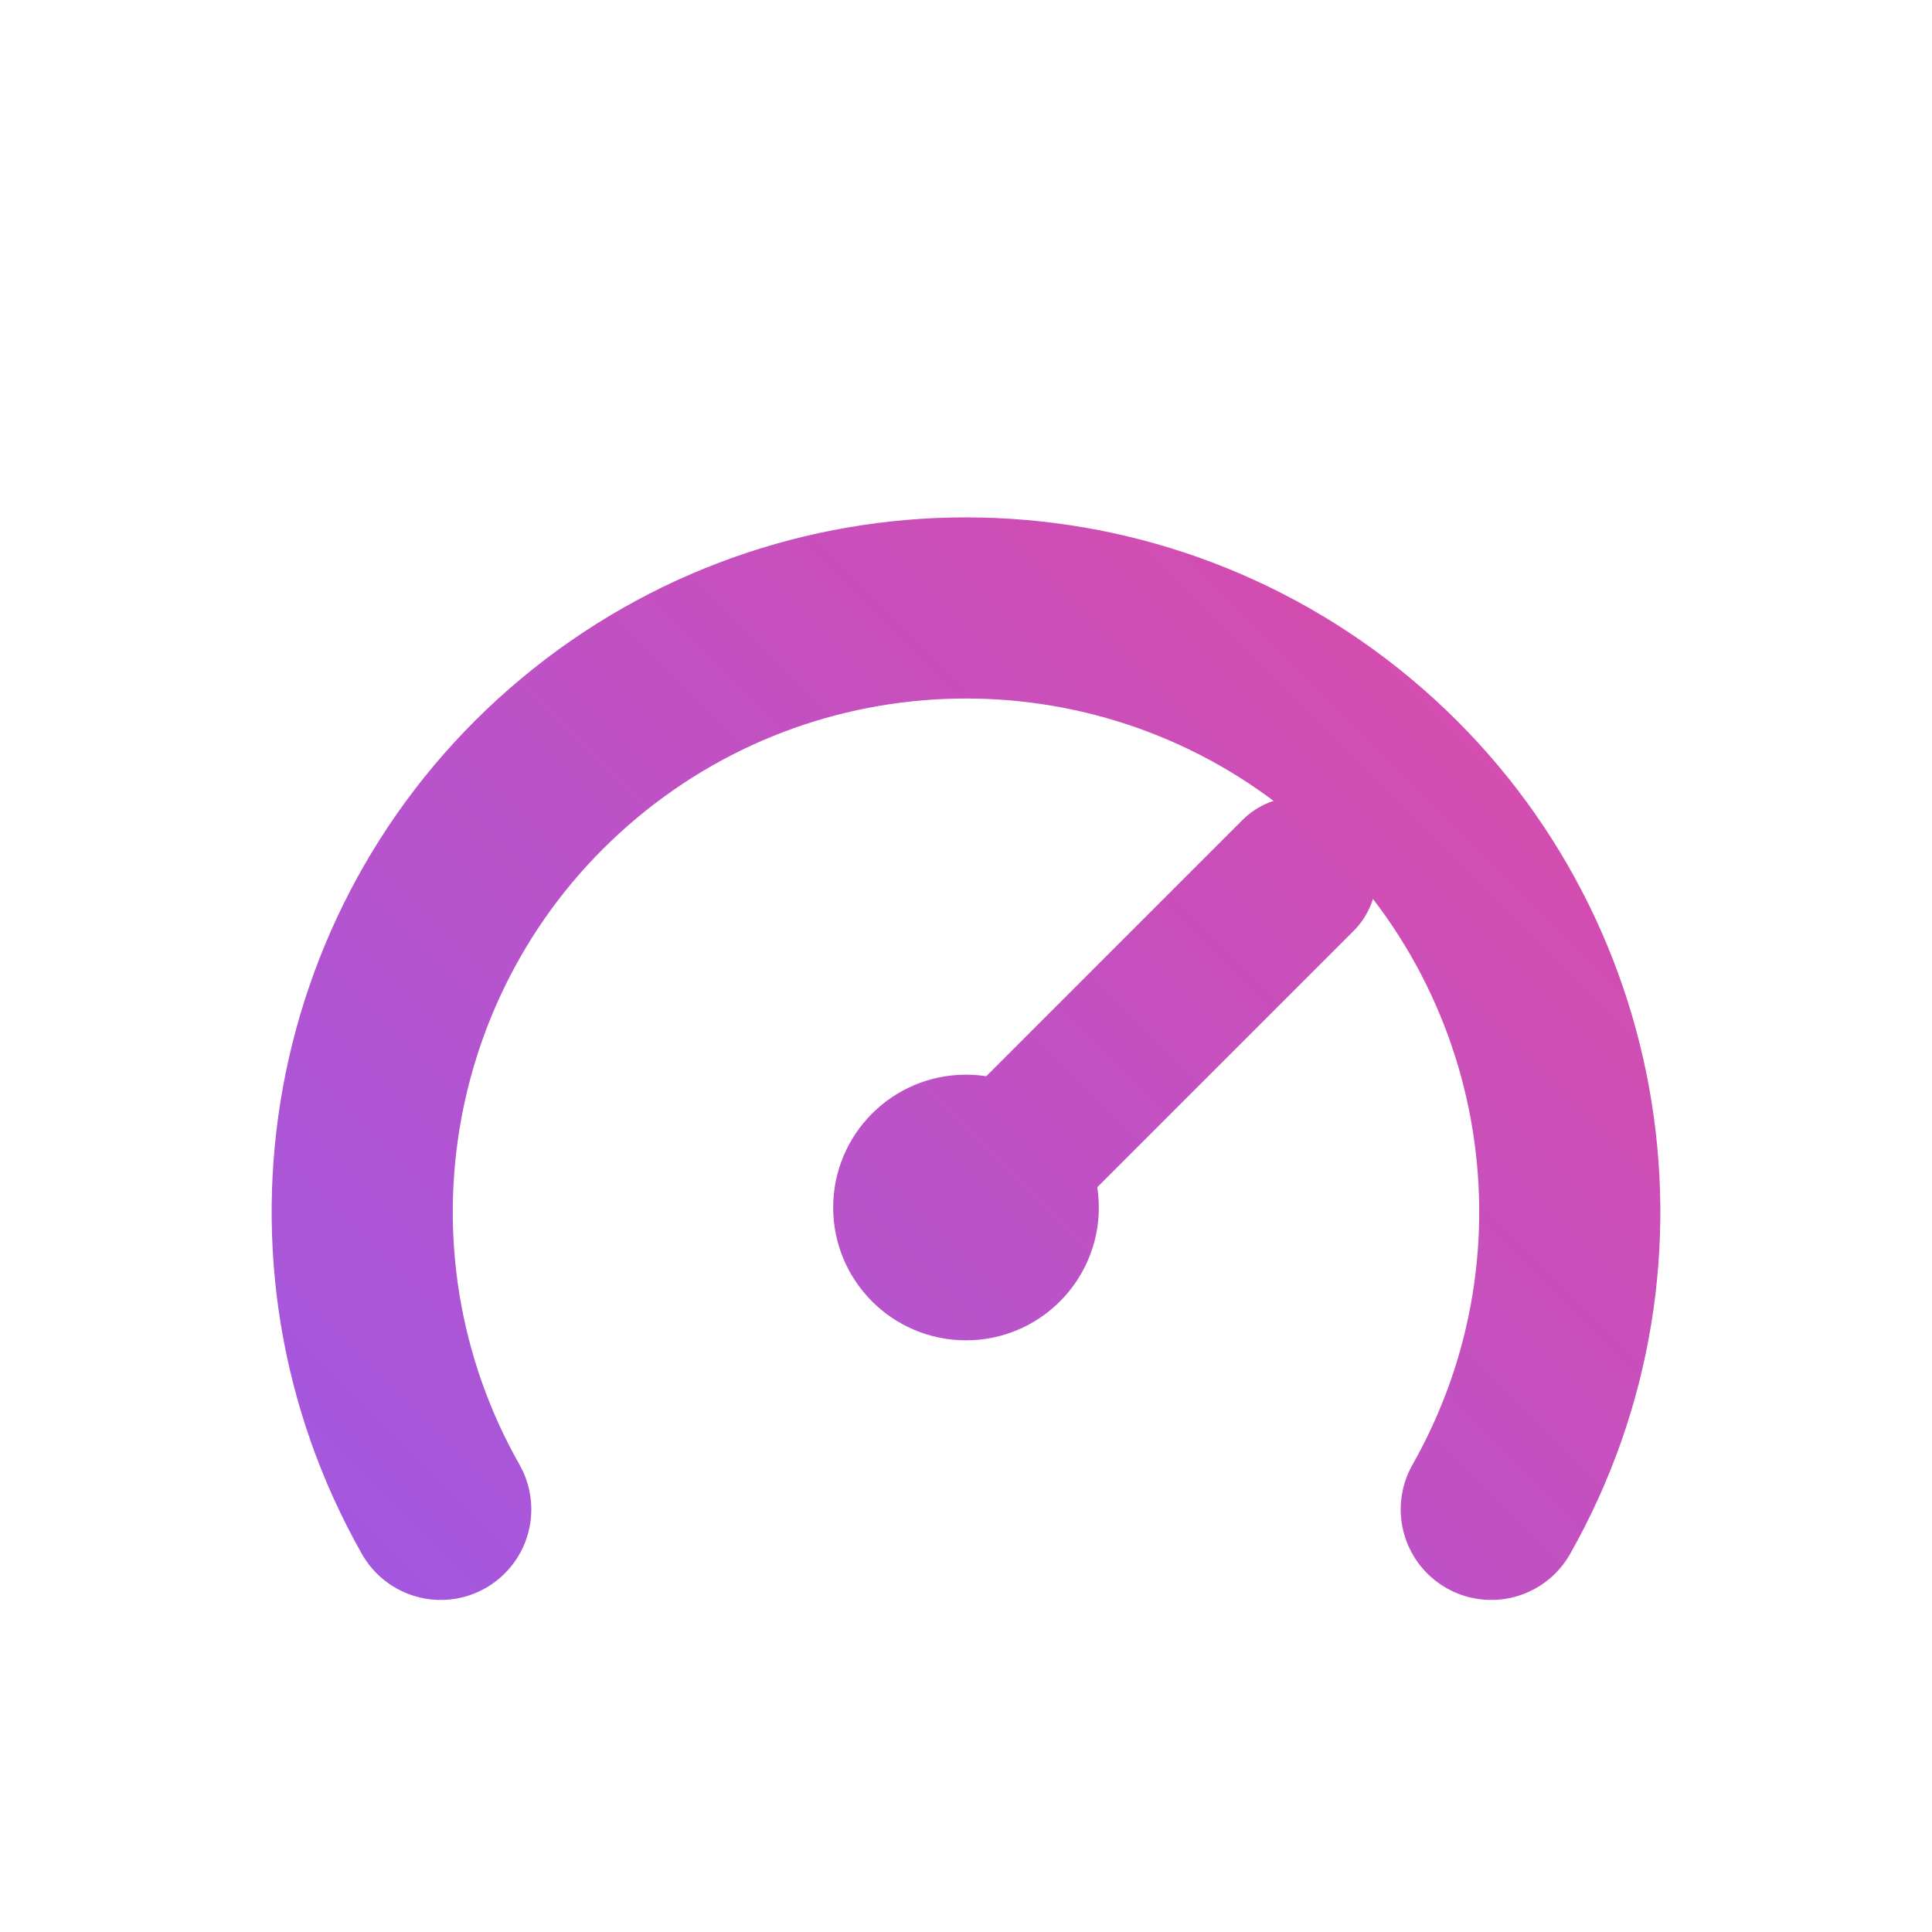
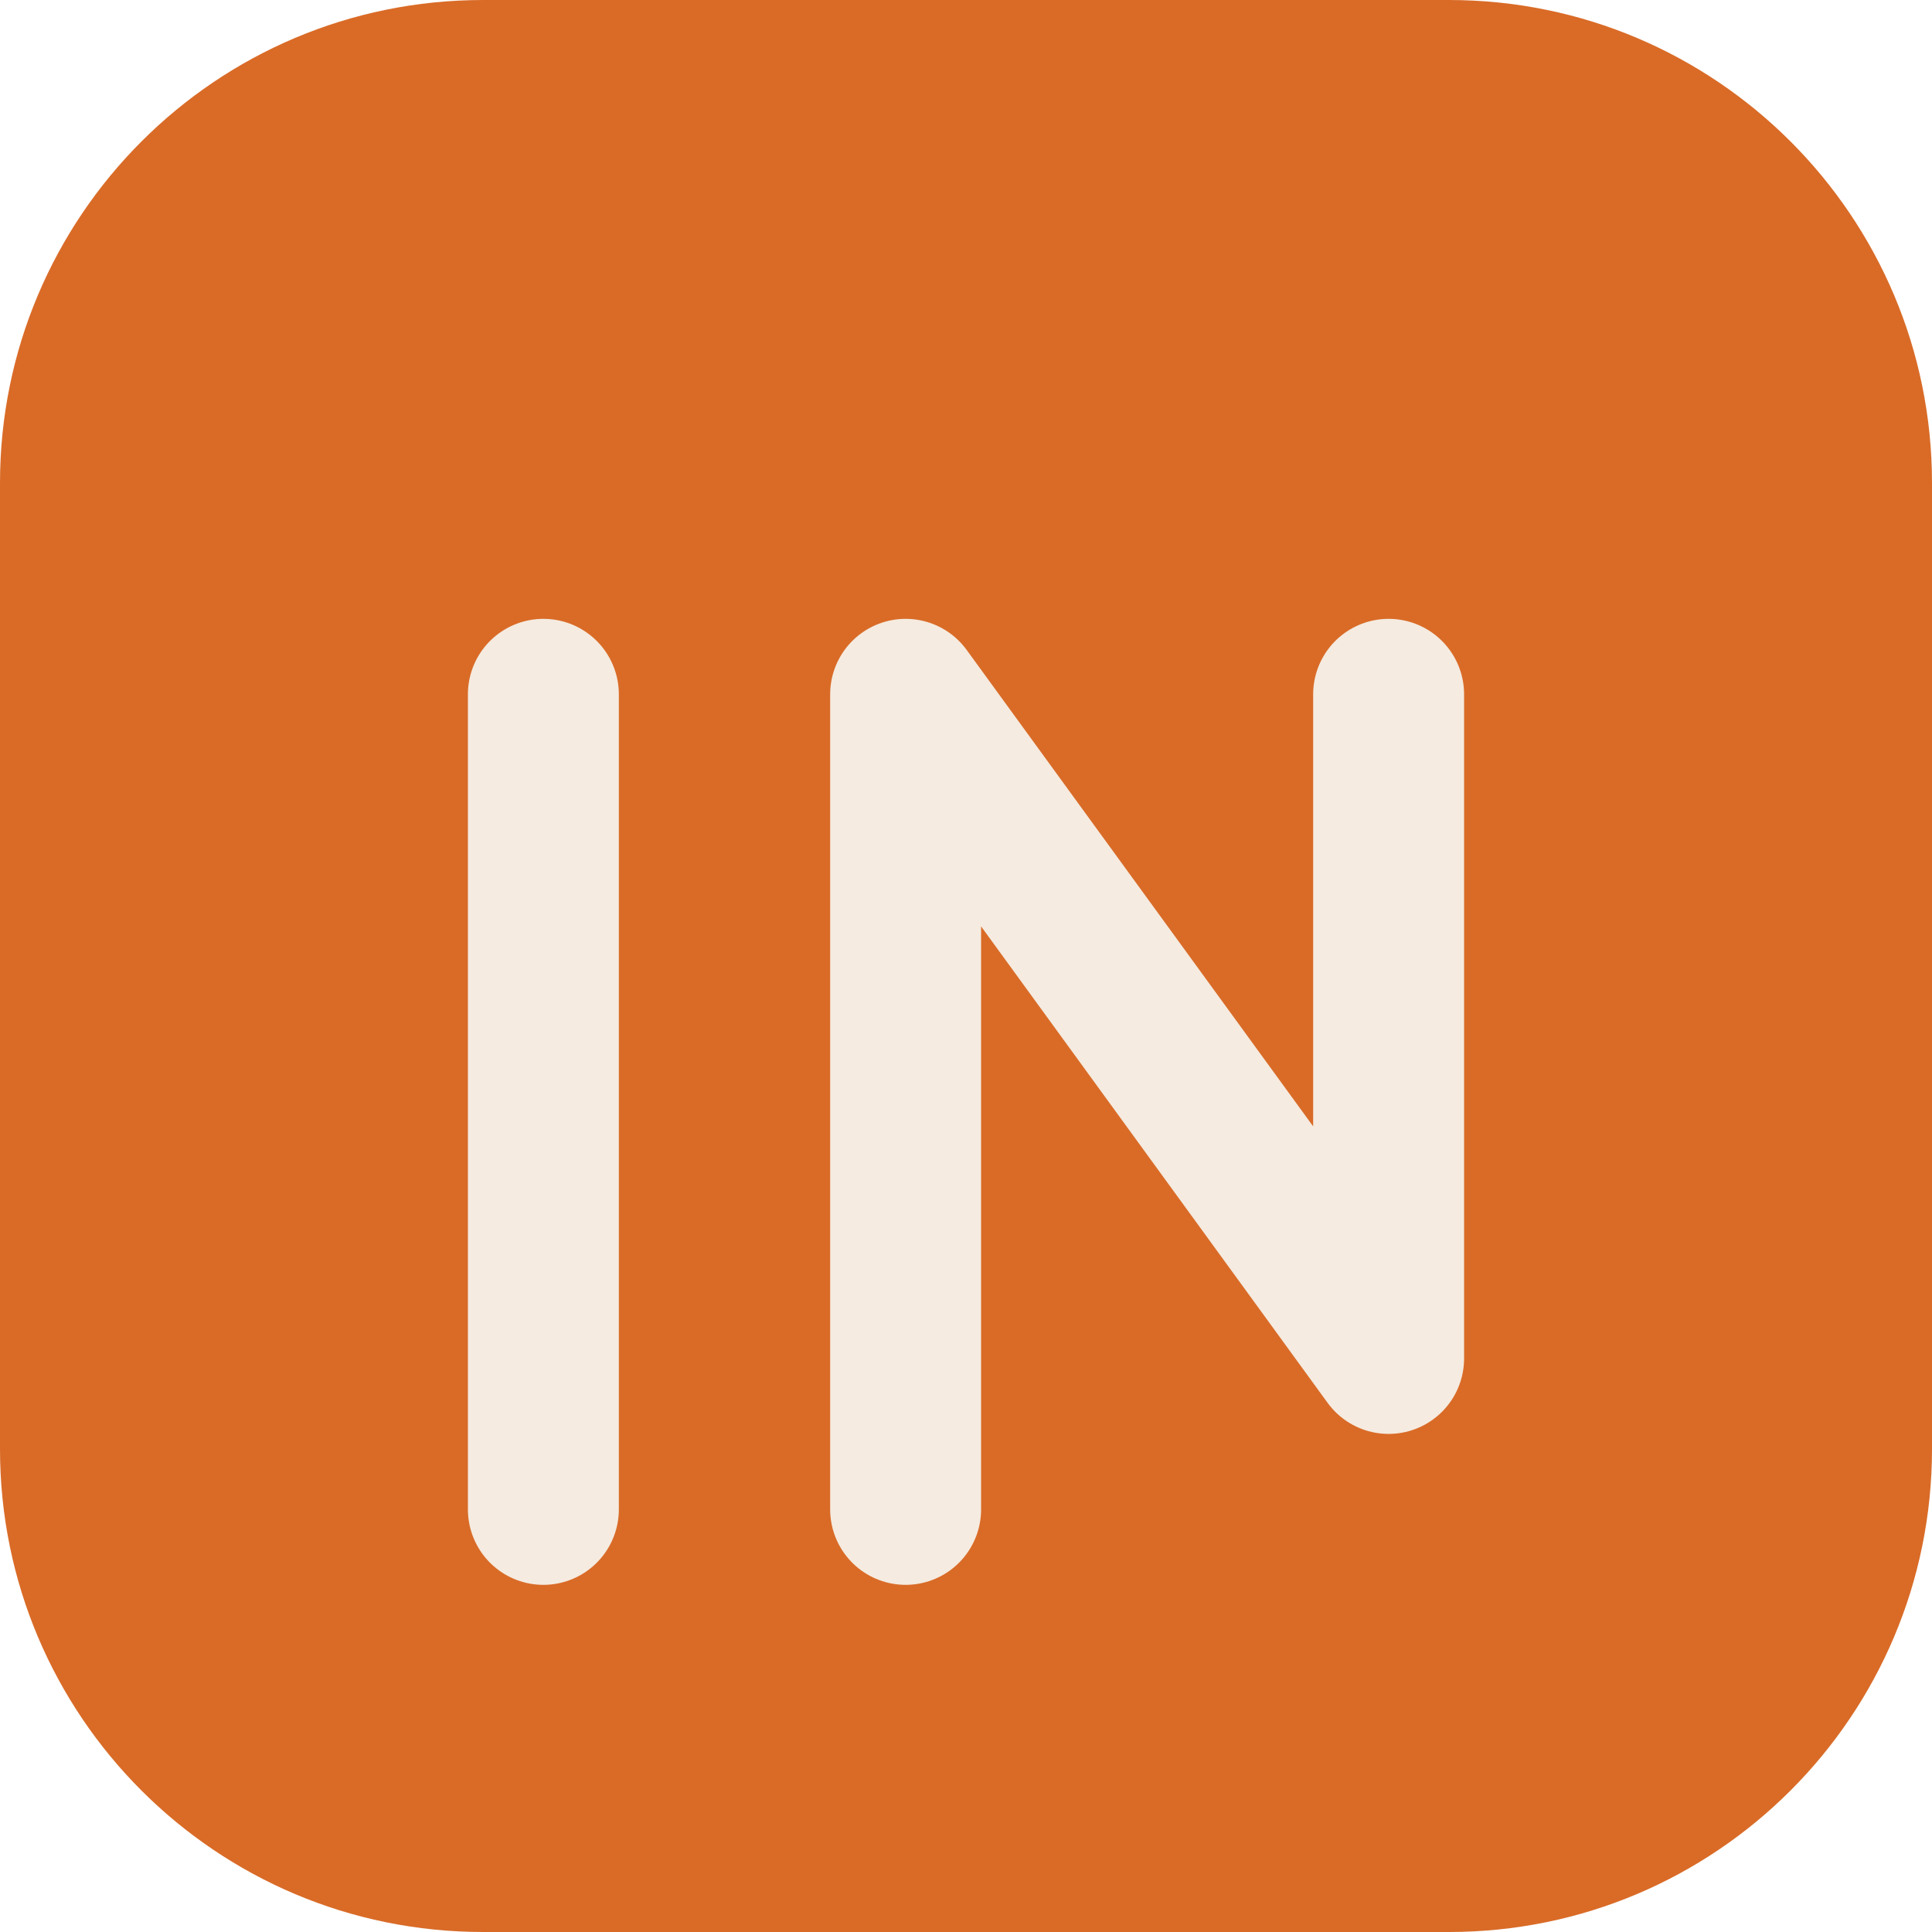
<svg xmlns="http://www.w3.org/2000/svg" viewBox="0 0 32 32" fill="none">
-   <defs>
-     <linearGradient id="g" x1="0" y1="32" x2="32" y2="0" gradientUnits="userSpaceOnUse">
-       <stop offset="0%" stop-color="#8b5cf6" />
-       <stop offset="100%" stop-color="#ec4899" />
-     </linearGradient>
-   </defs>
-   <g transform="translate(0, 4)">
-     <path d="M 7.3 21 A 10 10 0 1 1 24.7 21" stroke="url(#g)" stroke-width="3" stroke-linecap="round" fill="none" />
-     <path d="M 16 16 L 21.5 10.5" stroke="url(#g)" stroke-width="2.6" stroke-linecap="round" />
-     <circle cx="16" cy="16" r="2.2" fill="url(#g)" />
-   </g>
+   <rect width="32" height="32" rx="8" fill="#d96b27" />
+   <path d="M 9 11.5 L 9 25 M 15 25 L 15 11.5 L 23 22.5 L 23 11.5" stroke="#f5ebe0" stroke-width="2.5" stroke-linecap="round" stroke-linejoin="round" />
</svg>
